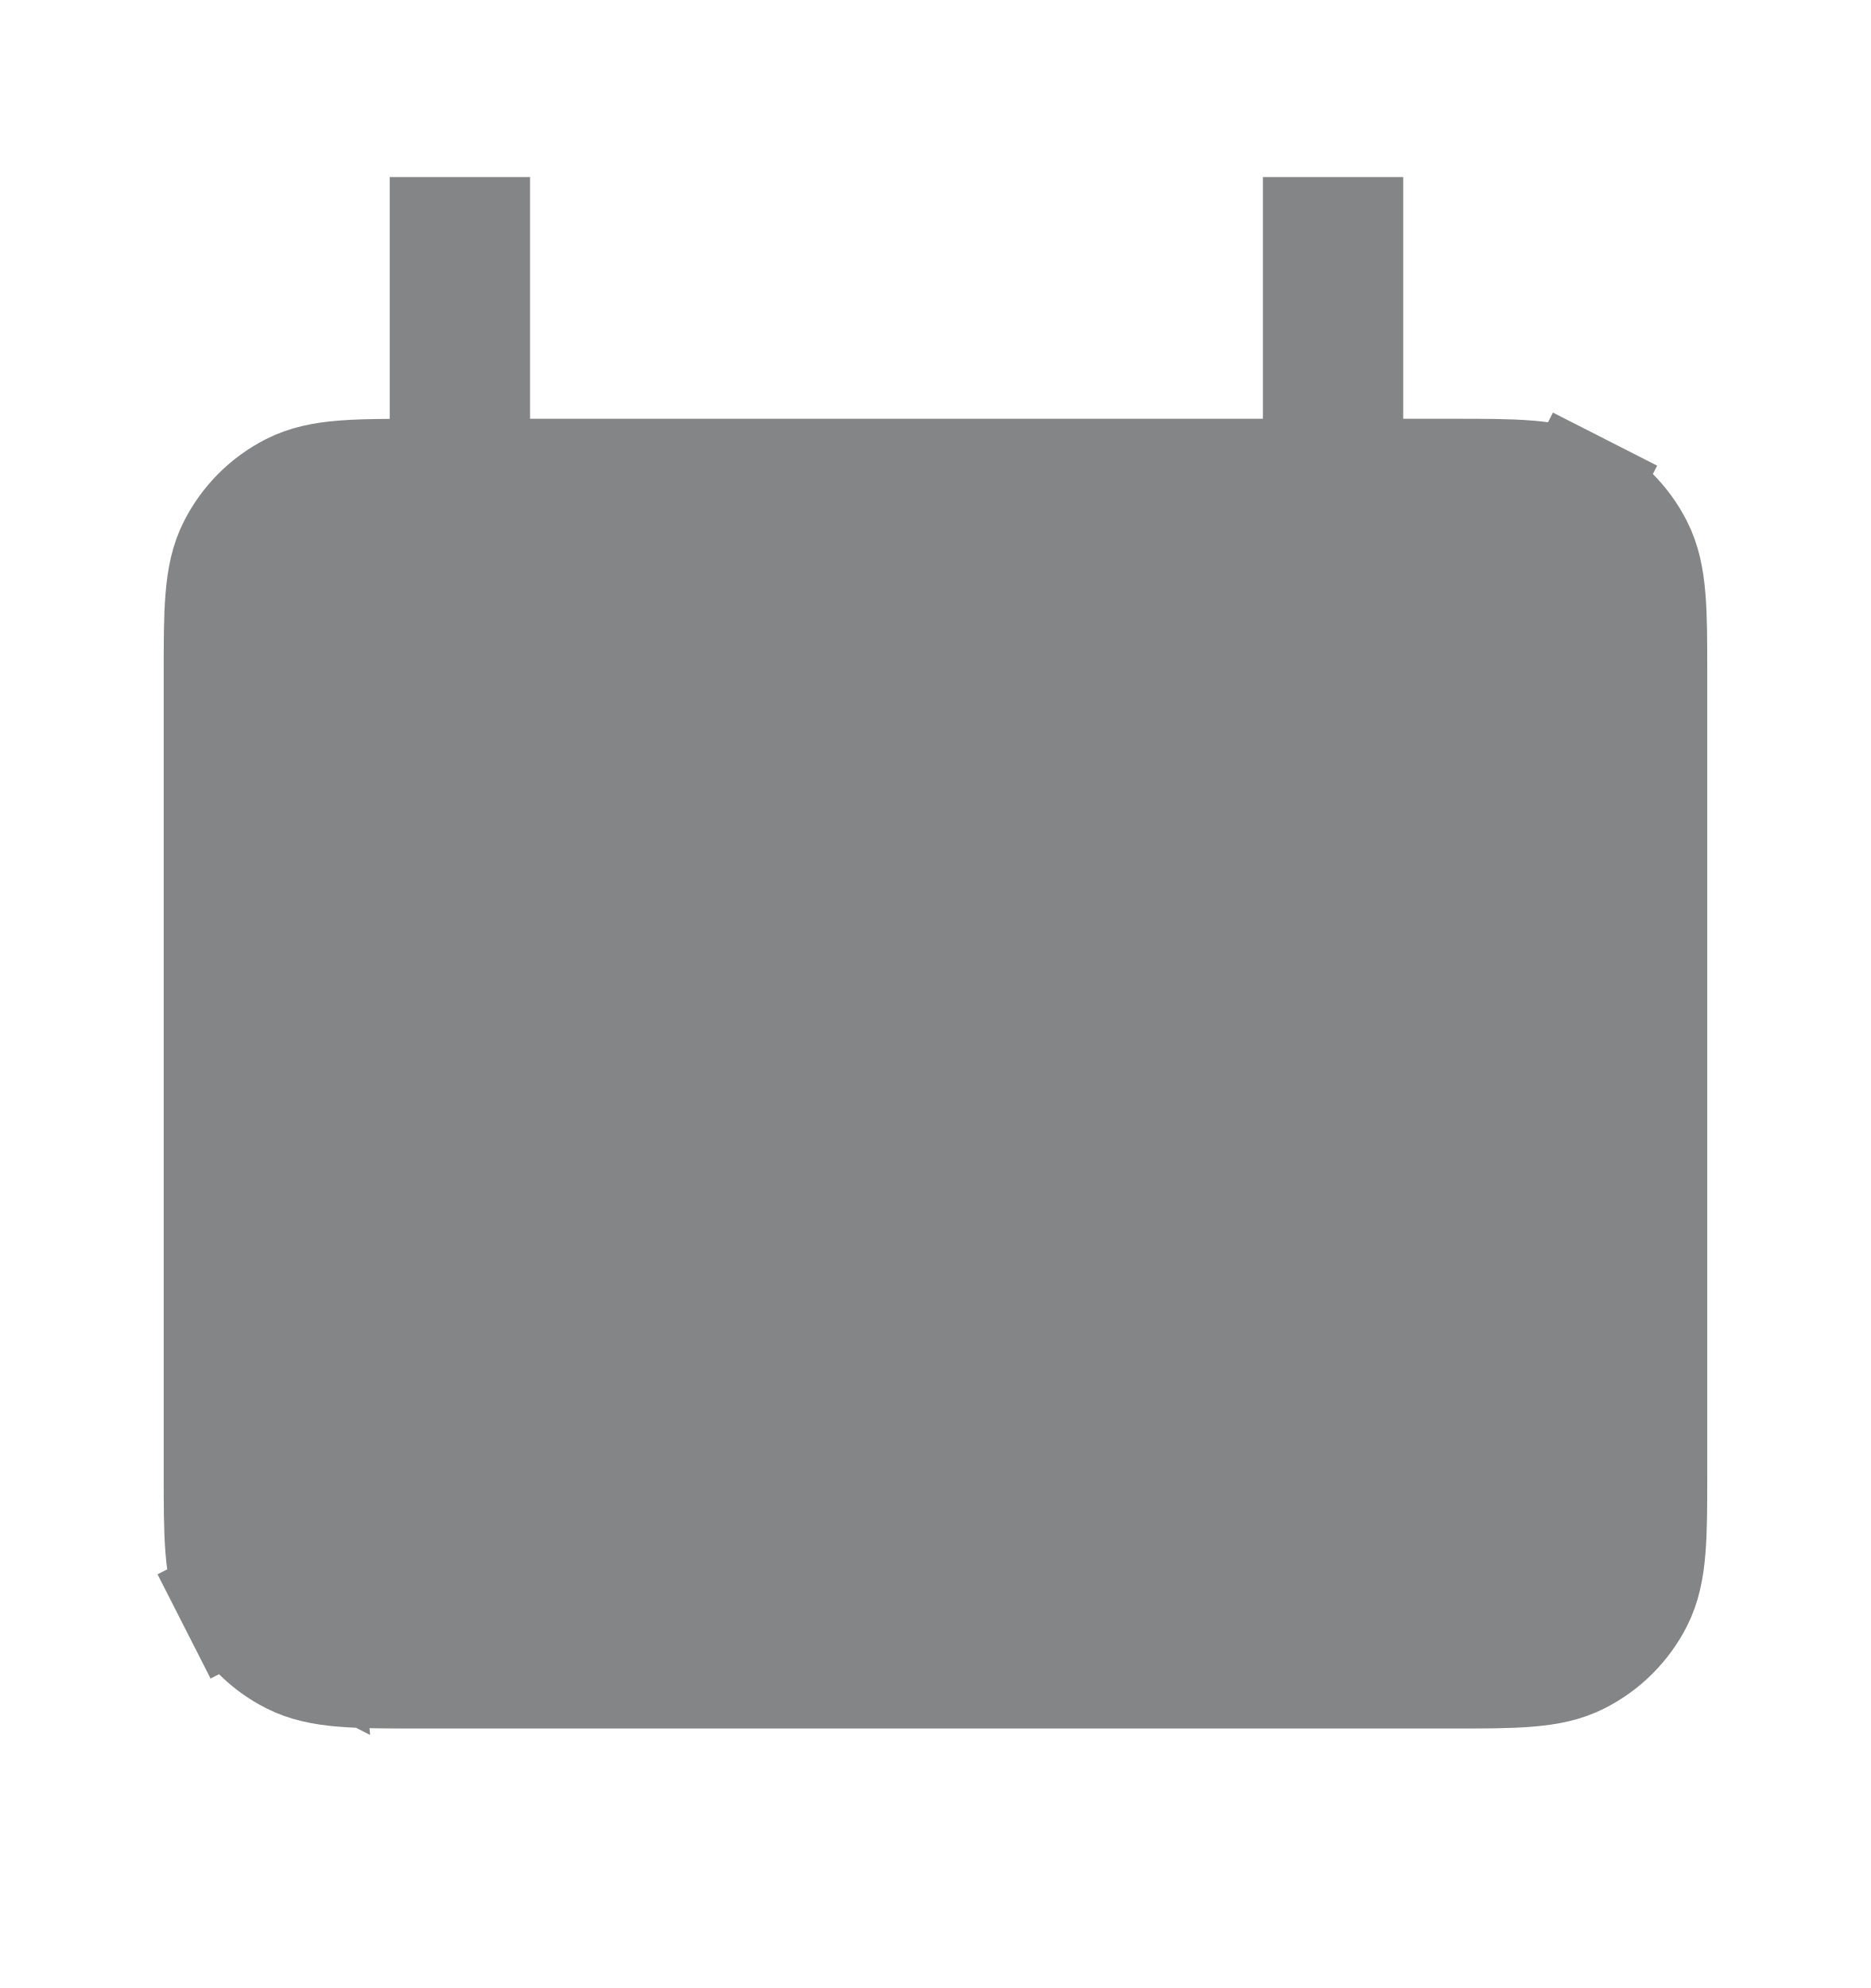
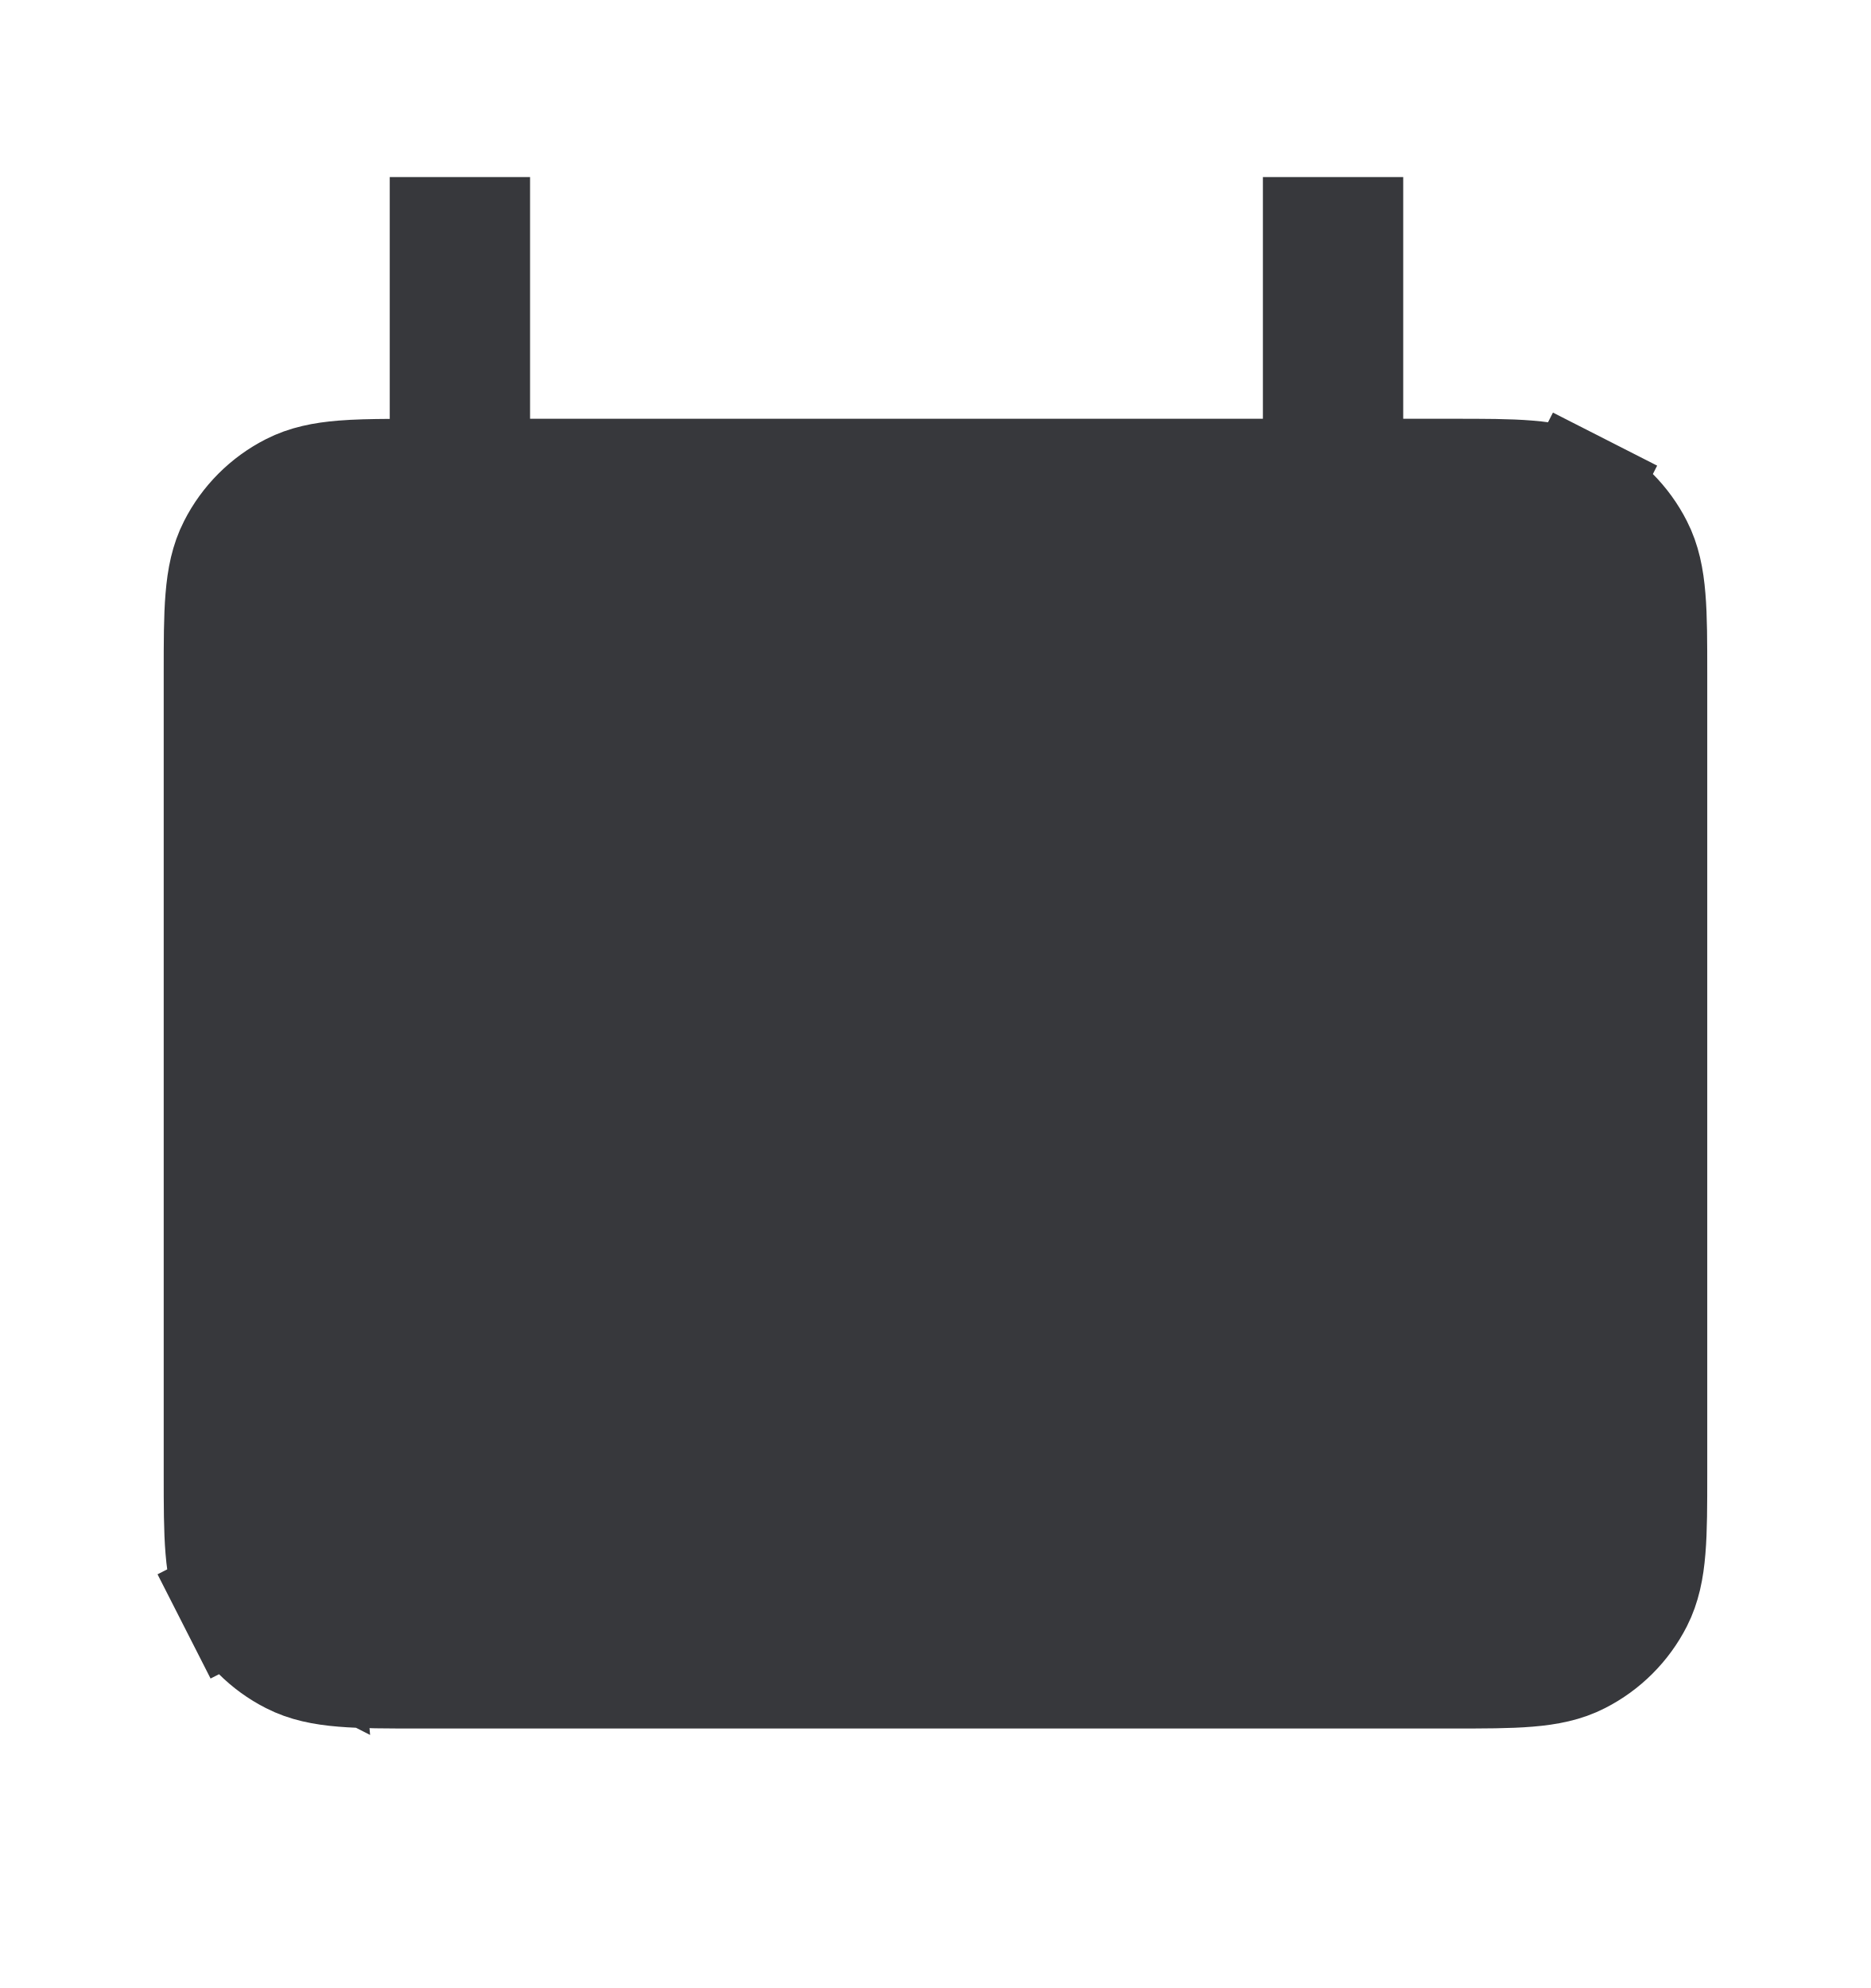
<svg xmlns="http://www.w3.org/2000/svg" width="16" height="17" viewBox="0 0 16 17" fill="none">
  <mask id="mask0_2551_59751" style="mask-type:alpha" maskUnits="userSpaceOnUse" x="0" y="0" width="16" height="17">
    <path d="M2.591 4.379L2.591 4.379C2.682 4.333 2.791 4.307 2.951 4.294L2.991 4.776L2.951 4.294C3.113 4.281 3.319 4.281 3.6 4.281H12.4C12.681 4.281 12.887 4.281 13.049 4.294L13.008 4.793L13.049 4.294C13.208 4.307 13.318 4.333 13.409 4.379L13.409 4.379C13.578 4.465 13.716 4.603 13.802 4.772M2.591 4.379L2.198 4.772M2.591 4.379C2.422 4.465 2.284 4.603 2.198 4.772M2.591 4.379L2.198 4.772M13.802 4.772L13.356 4.999L13.802 4.772C13.802 4.772 13.802 4.772 13.802 4.772ZM13.802 4.772C13.848 4.863 13.874 4.973 13.887 5.132C13.9 5.294 13.9 5.5 13.9 5.781V6.981V7.481H13.4H2.6H2.1V6.981V5.781C2.1 5.5 2.1 5.294 2.113 5.132C2.126 4.973 2.152 4.863 2.198 4.772M2.1 8.181V7.681H2.6H13.4H13.9V8.181V12.581C13.9 12.862 13.9 13.068 13.887 13.23C13.874 13.39 13.848 13.499 13.802 13.59C13.716 13.759 13.578 13.897 13.409 13.983M2.1 8.181L13.181 13.537M2.1 8.181V12.581C2.1 12.862 2.1 13.068 2.113 13.23C2.126 13.39 2.152 13.499 2.198 13.59L2.643 13.363L2.198 13.59C2.284 13.759 2.422 13.897 2.591 13.983L2.1 8.181ZM13.409 13.983L13.181 13.537M13.409 13.983C13.409 13.983 13.409 13.983 13.409 13.983L13.181 13.537M13.409 13.983C13.318 14.029 13.208 14.055 13.049 14.068L13.011 13.611L13.049 14.068C12.887 14.081 12.681 14.081 12.4 14.081H3.6C3.319 14.081 3.113 14.081 2.951 14.068L2.992 13.569C3.129 13.581 3.31 13.581 3.6 13.581H12.4C12.69 13.581 12.871 13.581 13.008 13.569C13.137 13.559 13.173 13.542 13.181 13.537M4.033 3.581V4.081H4.533H10.8H11.3V3.581V2.014H11.5V3.581V4.081L12 4.081L12.422 4.081H12.422C12.69 4.081 12.898 4.081 13.065 4.095C13.238 4.109 13.376 4.138 13.499 4.201L13.726 3.755L13.499 4.201C13.706 4.306 13.875 4.475 13.98 4.682C14.043 4.805 14.072 4.943 14.086 5.116C14.1 5.283 14.1 5.491 14.1 5.759V5.759V12.603V12.603C14.1 12.871 14.1 13.079 14.086 13.246C14.072 13.419 14.043 13.557 13.98 13.681C13.875 13.887 13.706 14.056 13.499 14.161C13.376 14.224 13.238 14.253 13.065 14.267C12.898 14.281 12.69 14.281 12.422 14.281H12.422H3.578H3.578C3.31 14.281 3.102 14.281 2.935 14.267C2.762 14.253 2.624 14.224 2.501 14.161C2.294 14.056 2.125 13.887 2.02 13.681L1.574 13.908L2.02 13.681C1.957 13.557 1.928 13.419 1.914 13.246C1.9 13.079 1.9 12.871 1.9 12.603V12.603V5.759V5.759C1.9 5.491 1.9 5.283 1.914 5.116C1.928 4.943 1.957 4.805 2.02 4.682C2.125 4.475 2.294 4.306 2.501 4.201C2.624 4.138 2.762 4.109 2.935 4.095C3.045 4.086 3.177 4.083 3.337 4.082L3.833 4.078V3.582V2.014H4.033V3.581ZM10.5 10.681H11.5V11.681H10.5V10.681Z" fill="#171719" stroke="#171719" />
  </mask>
  <g mask="url(#mask0_2551_59751)">
-     <rect y="0.848" width="16" height="16" fill="#37383C" fill-opacity="0.61" />
+     <rect y="0.848" width="16" height="16" fill="#37383C" fillOpacity="0.61" />
  </g>
</svg>
